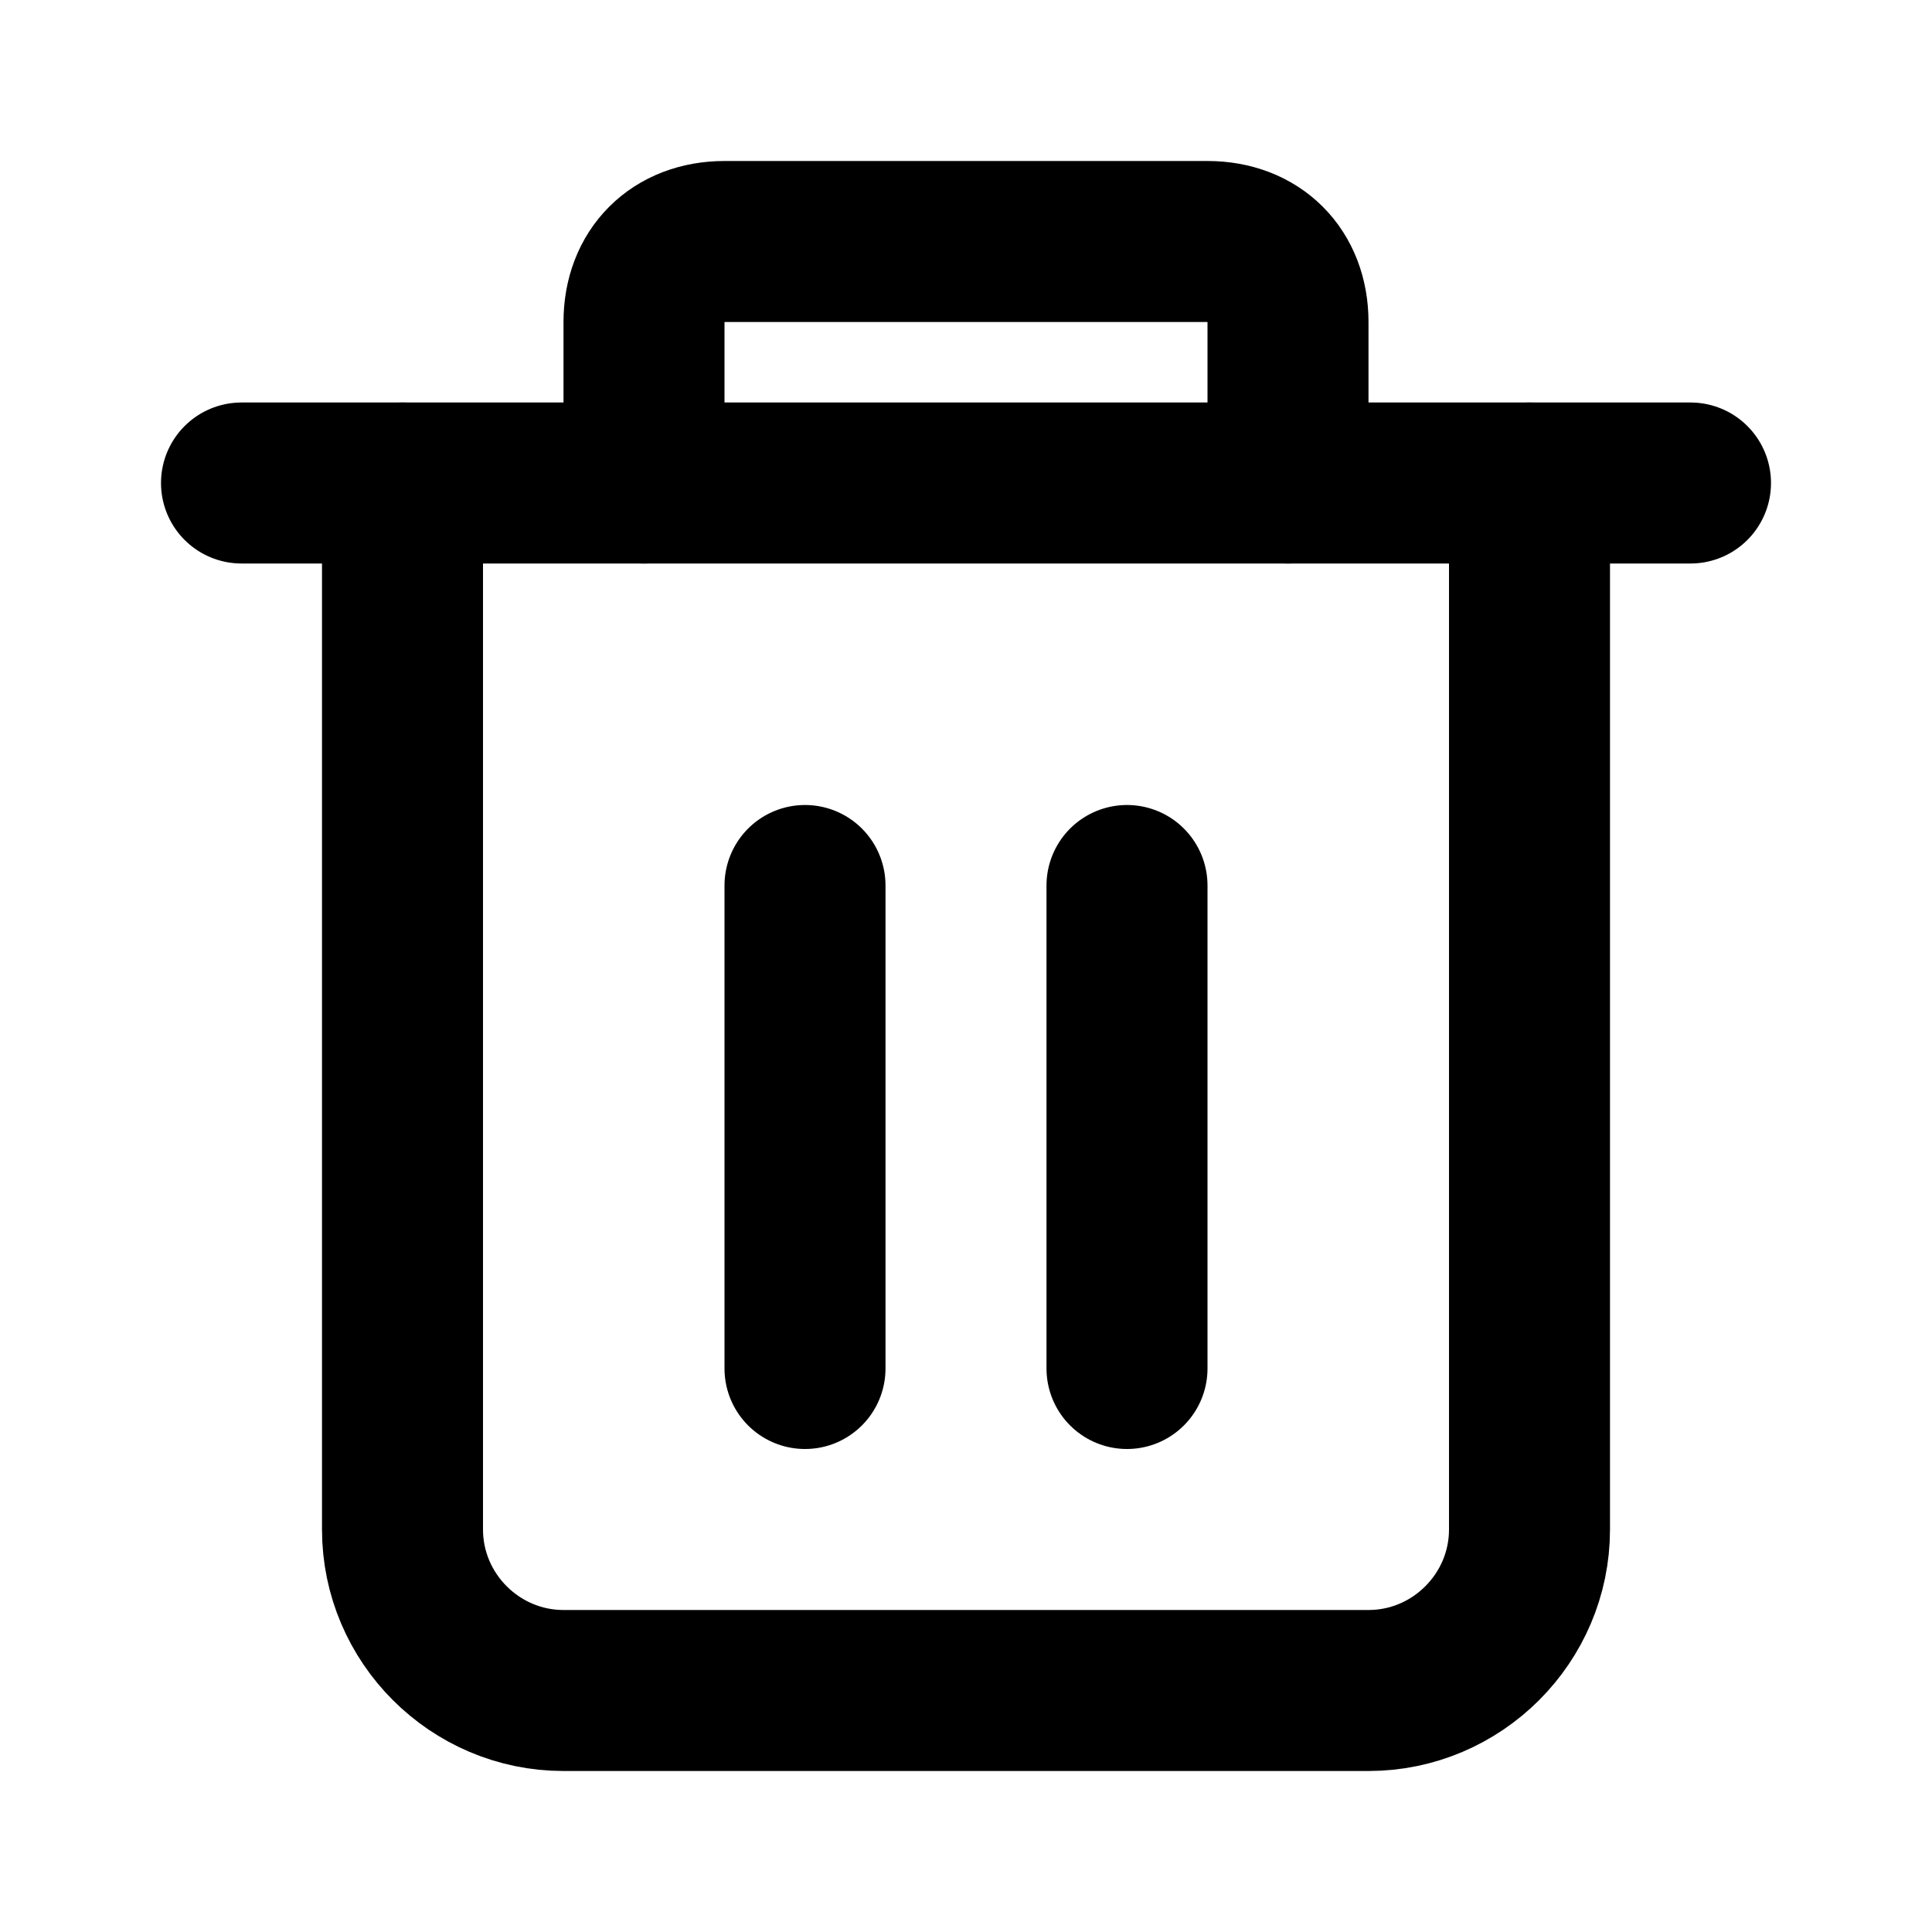
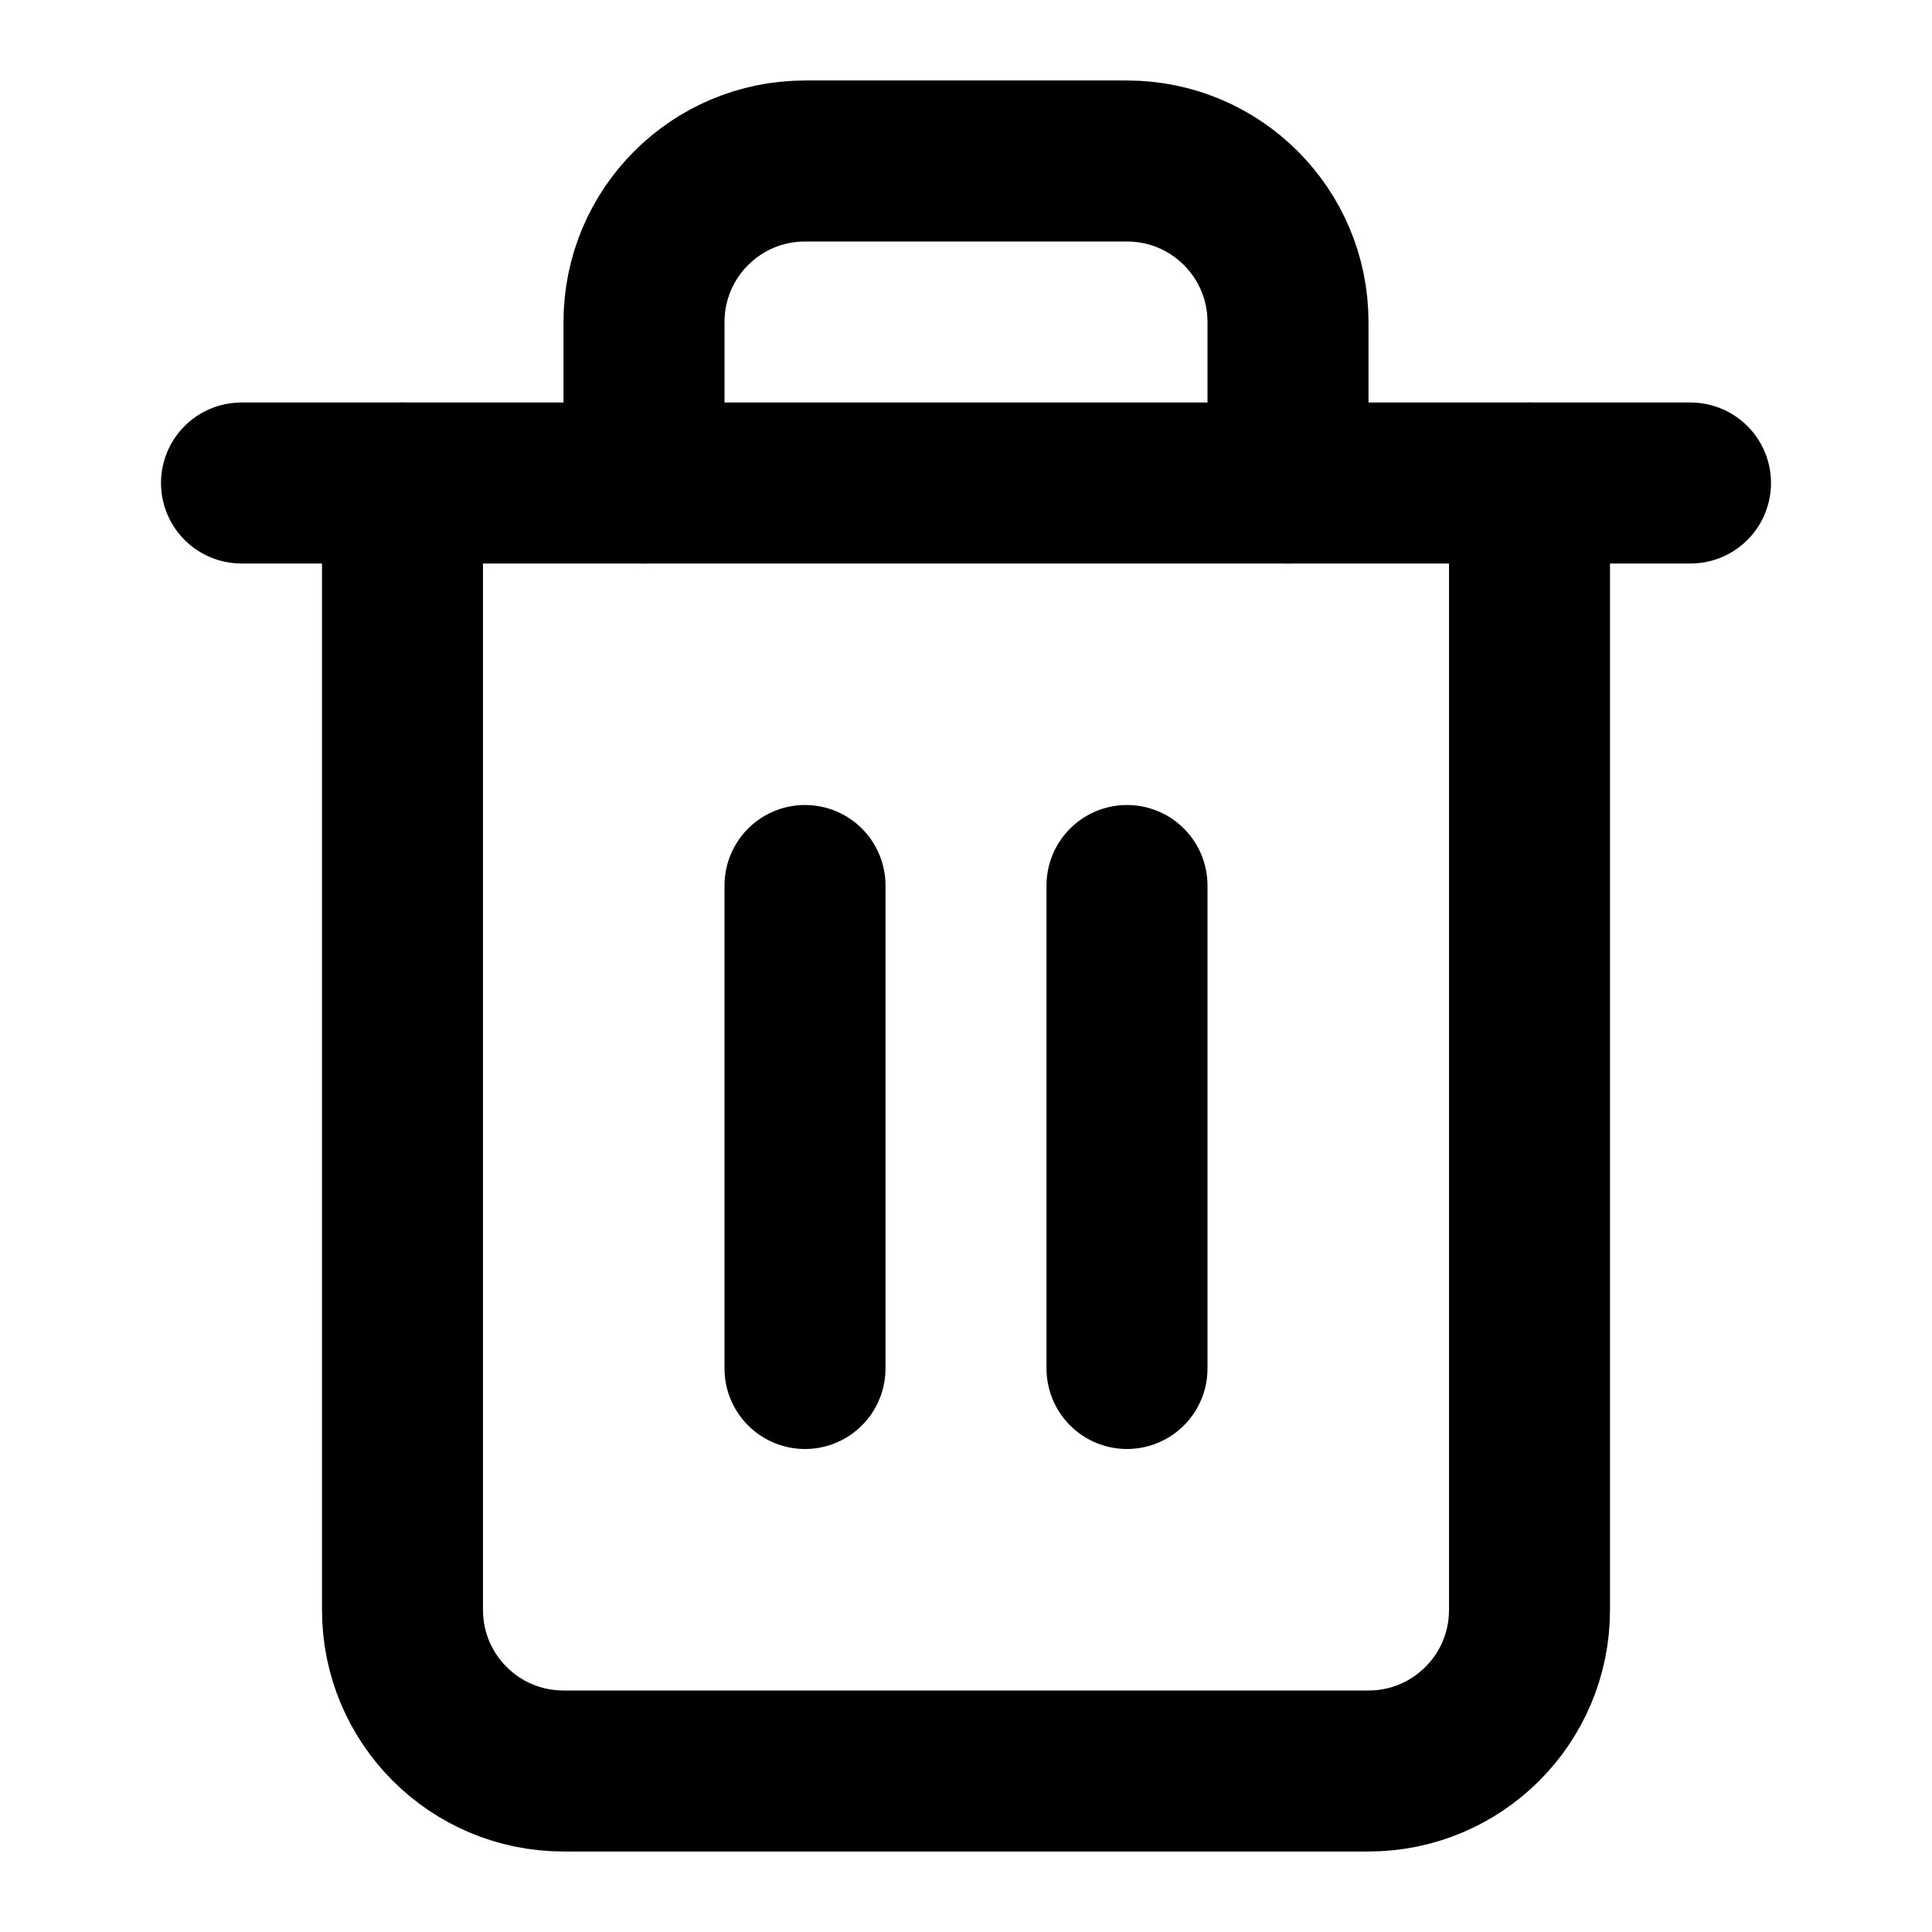
- <svg xmlns="http://www.w3.org/2000/svg" width="24" height="24" viewBox="0 0 24 24" fill="none">
-   <path d="M3 6h18" stroke="currentColor" stroke-width="2" stroke-linecap="round" />
-   <path d="M8 6V4c0-.6.4-1 1-1h6c.6 0 1 .4 1 1v2m3 0v13c0 1.1-.9 2-2 2H7c-1.1 0-2-.9-2-2V6" stroke="currentColor" stroke-width="2" stroke-linecap="round" stroke-linejoin="round" />
-   <path d="M10 11v6m4-6v6" stroke="currentColor" stroke-width="2" stroke-linecap="round" />
+ <svg xmlns="http://www.w3.org/2000/svg" width="24" height="24" viewBox="0 0 24 24" fill="none" stroke="currentColor" stroke-width="2" stroke-linecap="round" stroke-linejoin="round">
+   <path d="M10 11v6" />
+   <path d="M14 11v6" />
+   <path d="M19 6v14a2 2 0 0 1-2 2H7a2 2 0 0 1-2-2V6" />
+   <path d="M3 6h18" />
+   <path d="M8 6V4a2 2 0 0 1 2-2h4a2 2 0 0 1 2 2v2" />
</svg>
